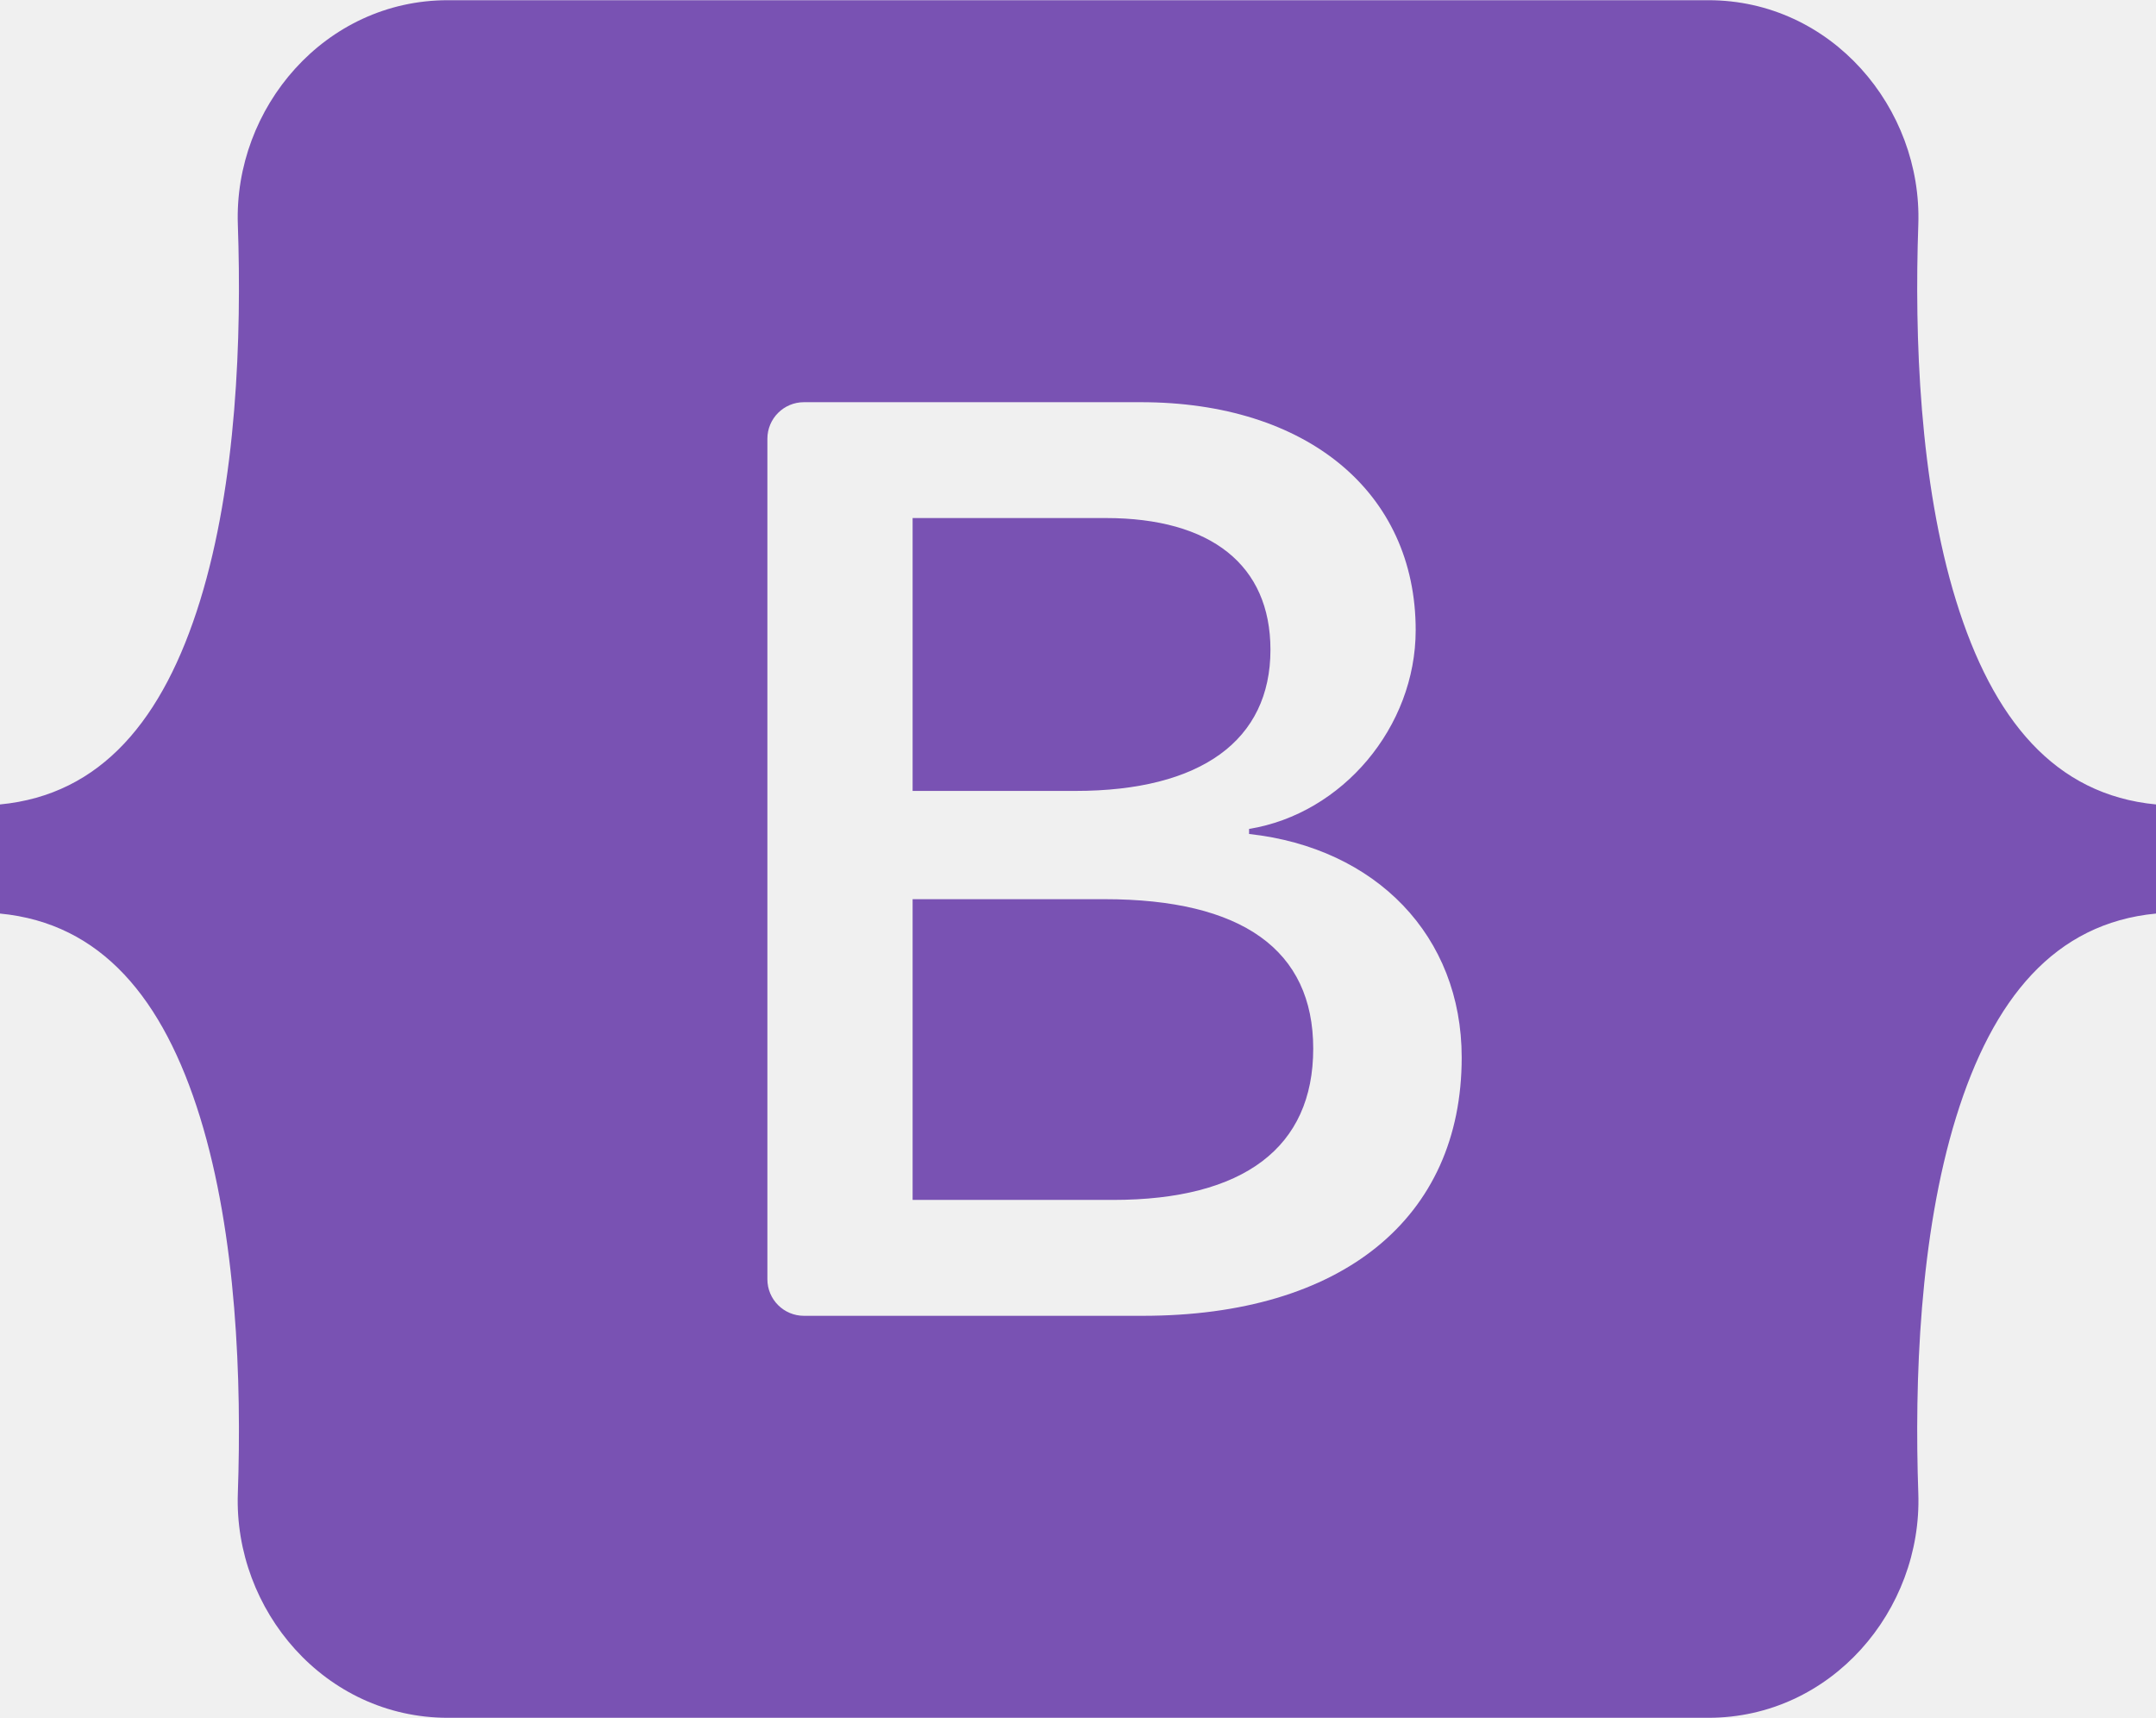
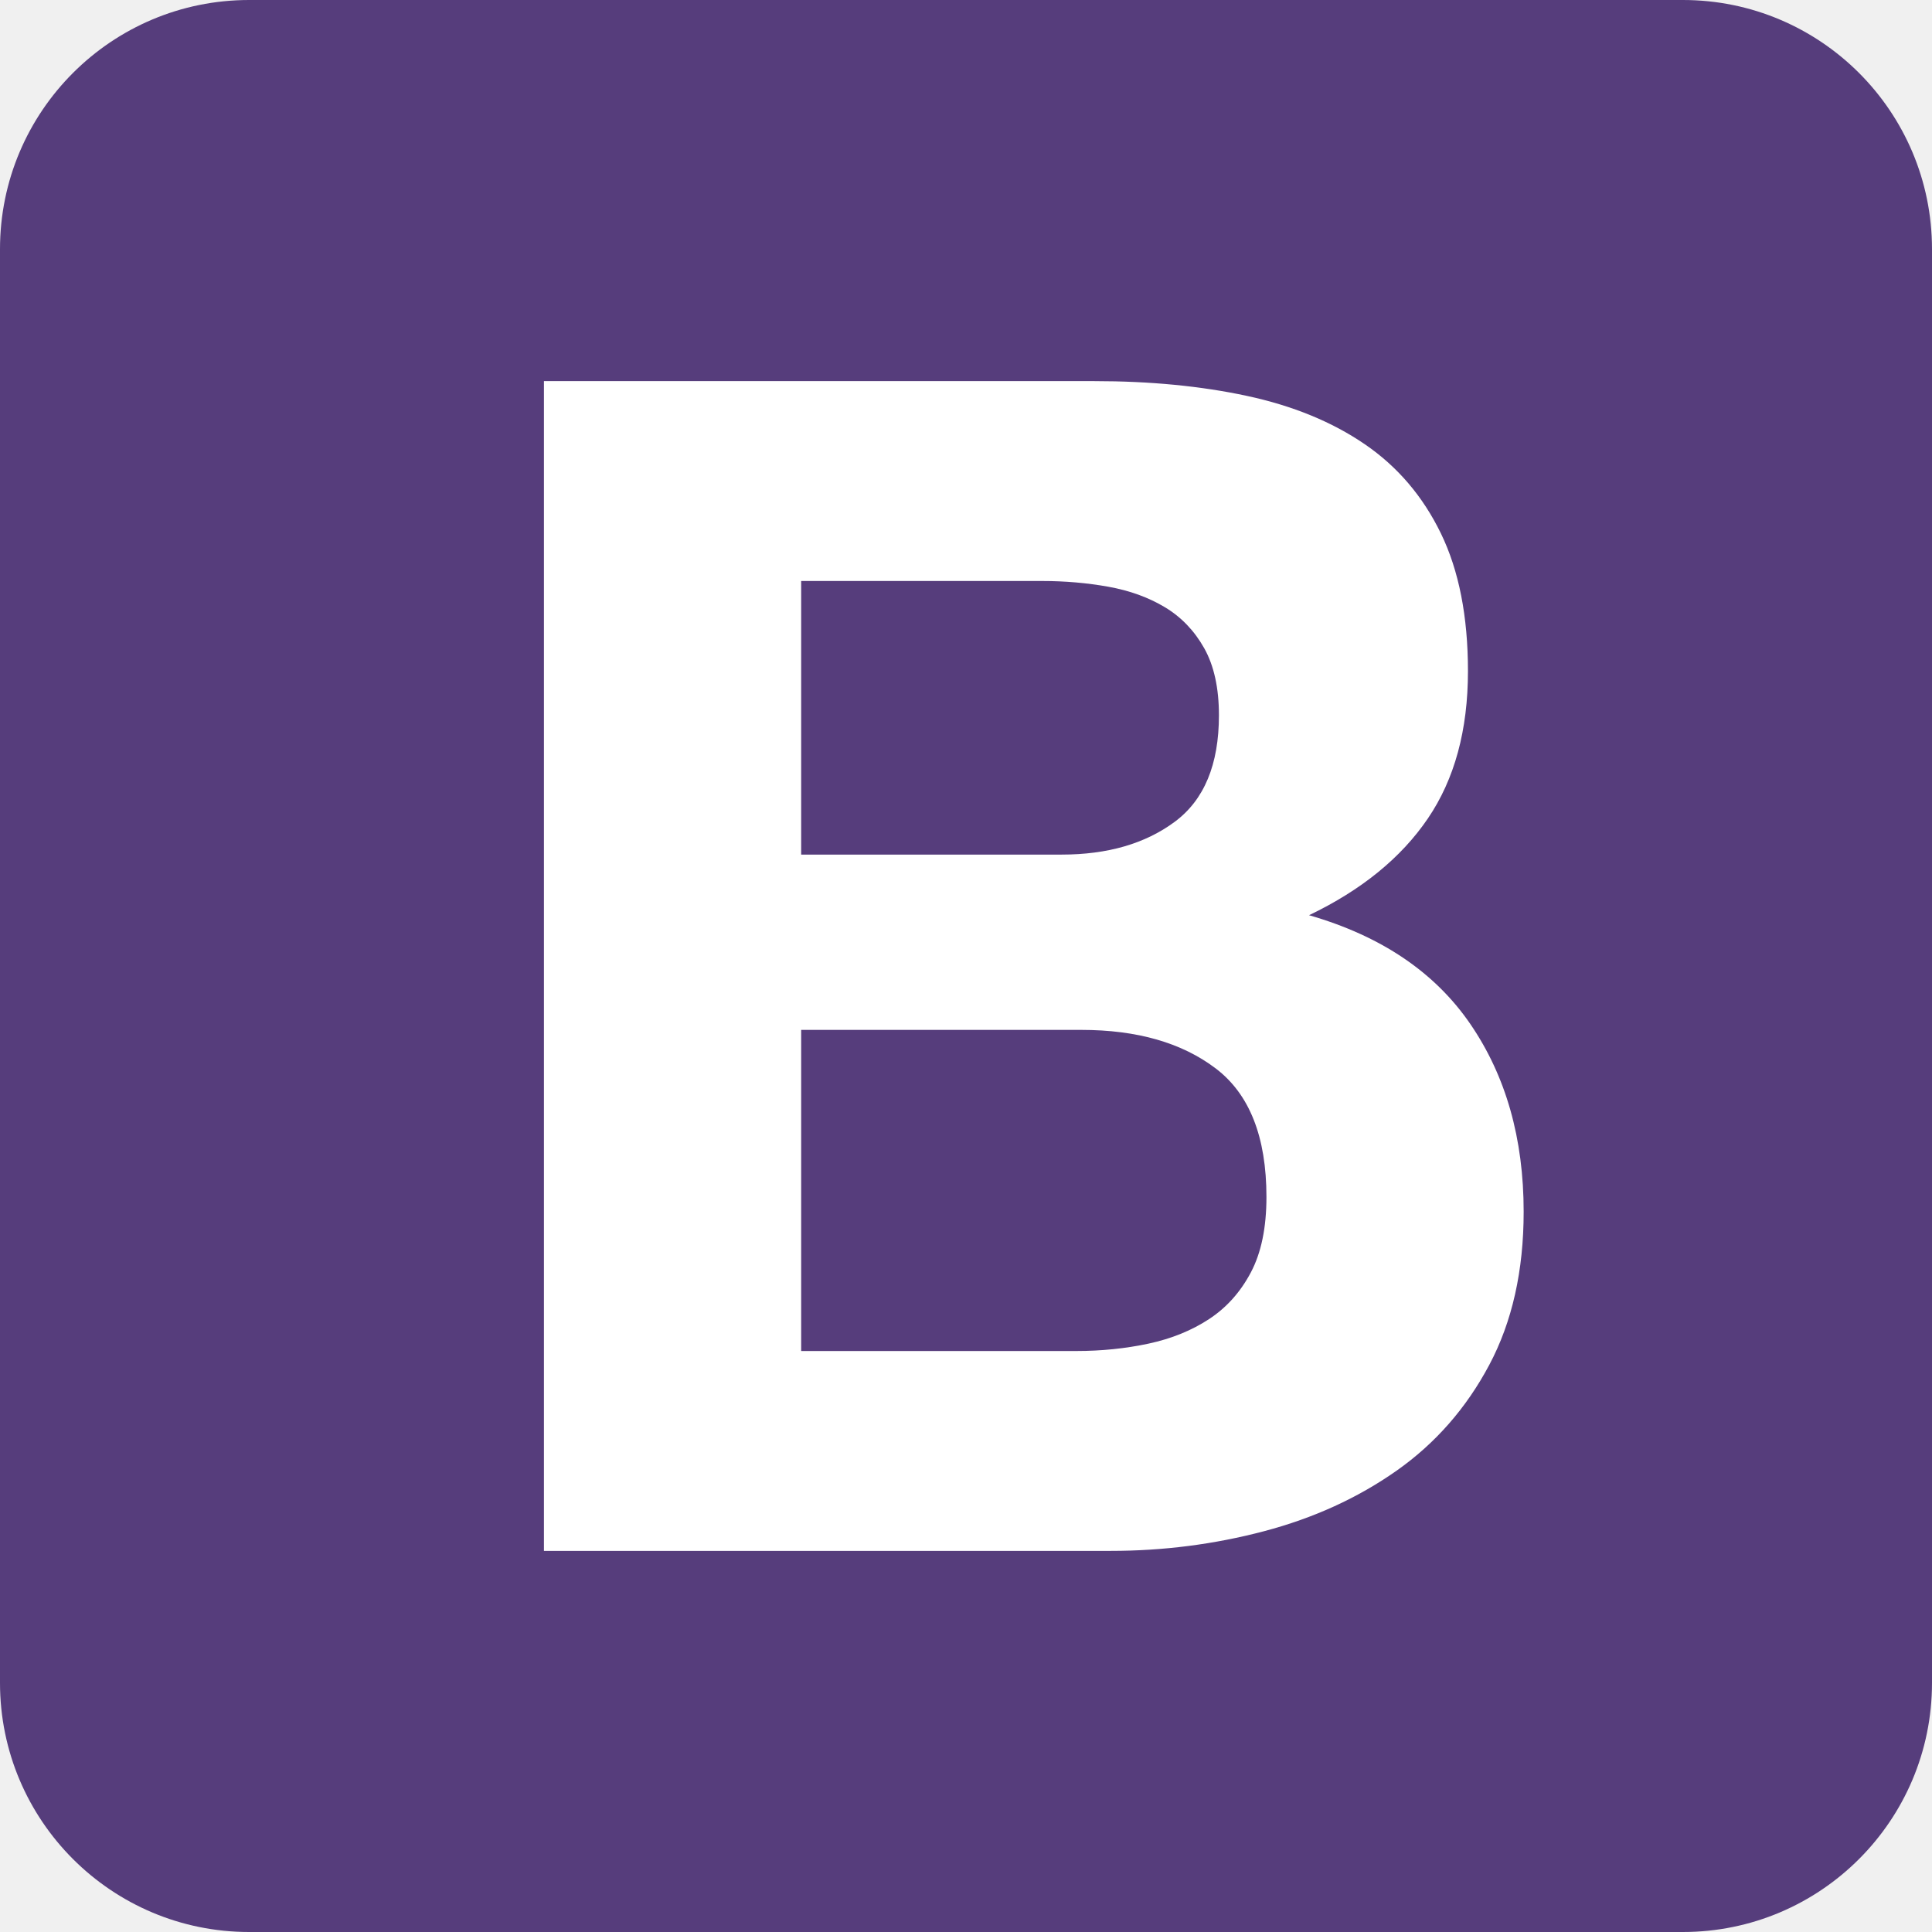
- <svg xmlns="http://www.w3.org/2000/svg" height="1992" viewBox="0 0 512 407.864" width="2500">
-   <path d="m106.344 0c-29.214 0-50.831 25.57-49.863 53.3.929 26.641-.278 61.145-8.964 89.283-8.717 28.217-23.449 46.098-47.517 48.393v25.912c24.068 2.3 38.8 20.172 47.516 48.393 8.687 28.138 9.893 62.642 8.964 89.283-.968 27.726 20.649 53.3 49.868 53.3h299.347c29.214 0 50.827-25.57 49.859-53.3-.929-26.641.278-61.145 8.964-89.283 8.717-28.221 23.413-46.1 47.482-48.393v-25.912c-24.068-2.3-38.764-20.172-47.482-48.393-8.687-28.134-9.893-62.642-8.964-89.283.968-27.726-20.645-53.3-49.859-53.3h-299.355zm240.775 251.067c0 38.183-28.481 61.34-75.746 61.34h-80.458a8.678 8.678 0 0 1 -8.678-8.678v-199.593a8.678 8.678 0 0 1 8.678-8.678h80c39.411 0 65.276 21.348 65.276 54.124 0 23.005-17.4 43.6-39.567 47.208v1.2c30.176 3.31 50.495 24.21 50.495 53.077zm-84.519-128.1h-45.876v64.8h38.639c29.87 0 46.34-12.028 46.34-33.527-.003-20.148-14.163-31.273-39.103-31.273zm-45.876 90.511v71.411h47.564c31.1 0 47.573-12.479 47.573-35.931s-16.935-35.484-49.573-35.484h-45.564z" fill="#7952b3" fill-rule="evenodd" />
+ <svg xmlns="http://www.w3.org/2000/svg" width="2500" height="2500" viewBox="0 0 256 256" preserveAspectRatio="xMinYMin meet">
+   <path d="M0 222.991C0 241.223 14.779 256 33.009 256H222.99C241.223 256 256 241.221 256 222.991V33.01C256 14.777 241.221 0 222.991 0H33.01C14.777 0 0 14.779 0 33.009V222.99z" fill="#563D7C" />
+   <path d="M106.158 113.238V76.985h31.911c3.04 0 5.97.253 8.792.76 2.822.506 5.319 1.41 7.49 2.713 2.17 1.303 3.907 3.112 5.21 5.427 1.302 2.316 1.954 5.283 1.954 8.9 0 6.513-1.954 11.217-5.862 14.111-3.907 2.895-8.9 4.342-14.979 4.342h-34.516zM72.075 50.5v155h75.112c6.947 0 13.713-.868 20.298-2.605 6.585-1.737 12.446-4.414 17.584-8.032 5.137-3.618 9.226-8.286 12.265-14.002 3.04-5.717 4.559-12.483 4.559-20.298 0-9.697-2.352-17.982-7.055-24.856-4.704-6.875-11.832-11.687-21.384-14.437 6.947-3.328 12.194-7.598 15.74-12.808 3.545-5.21 5.318-11.722 5.318-19.538 0-7.236-1.194-13.314-3.582-18.235-2.388-4.92-5.753-8.864-10.095-11.831-4.341-2.967-9.551-5.102-15.63-6.404-6.078-1.303-12.808-1.954-20.189-1.954H72.075zm34.083 128.515v-42.549h37.121c7.381 0 13.315 1.7 17.802 5.102 4.486 3.401 6.73 9.081 6.73 17.041 0 4.053-.688 7.381-2.063 9.986-1.375 2.605-3.22 4.668-5.536 6.187-2.315 1.52-4.993 2.605-8.032 3.257-3.04.65-6.223.976-9.552.976h-36.47z" fill="#FFF" />
</svg>
